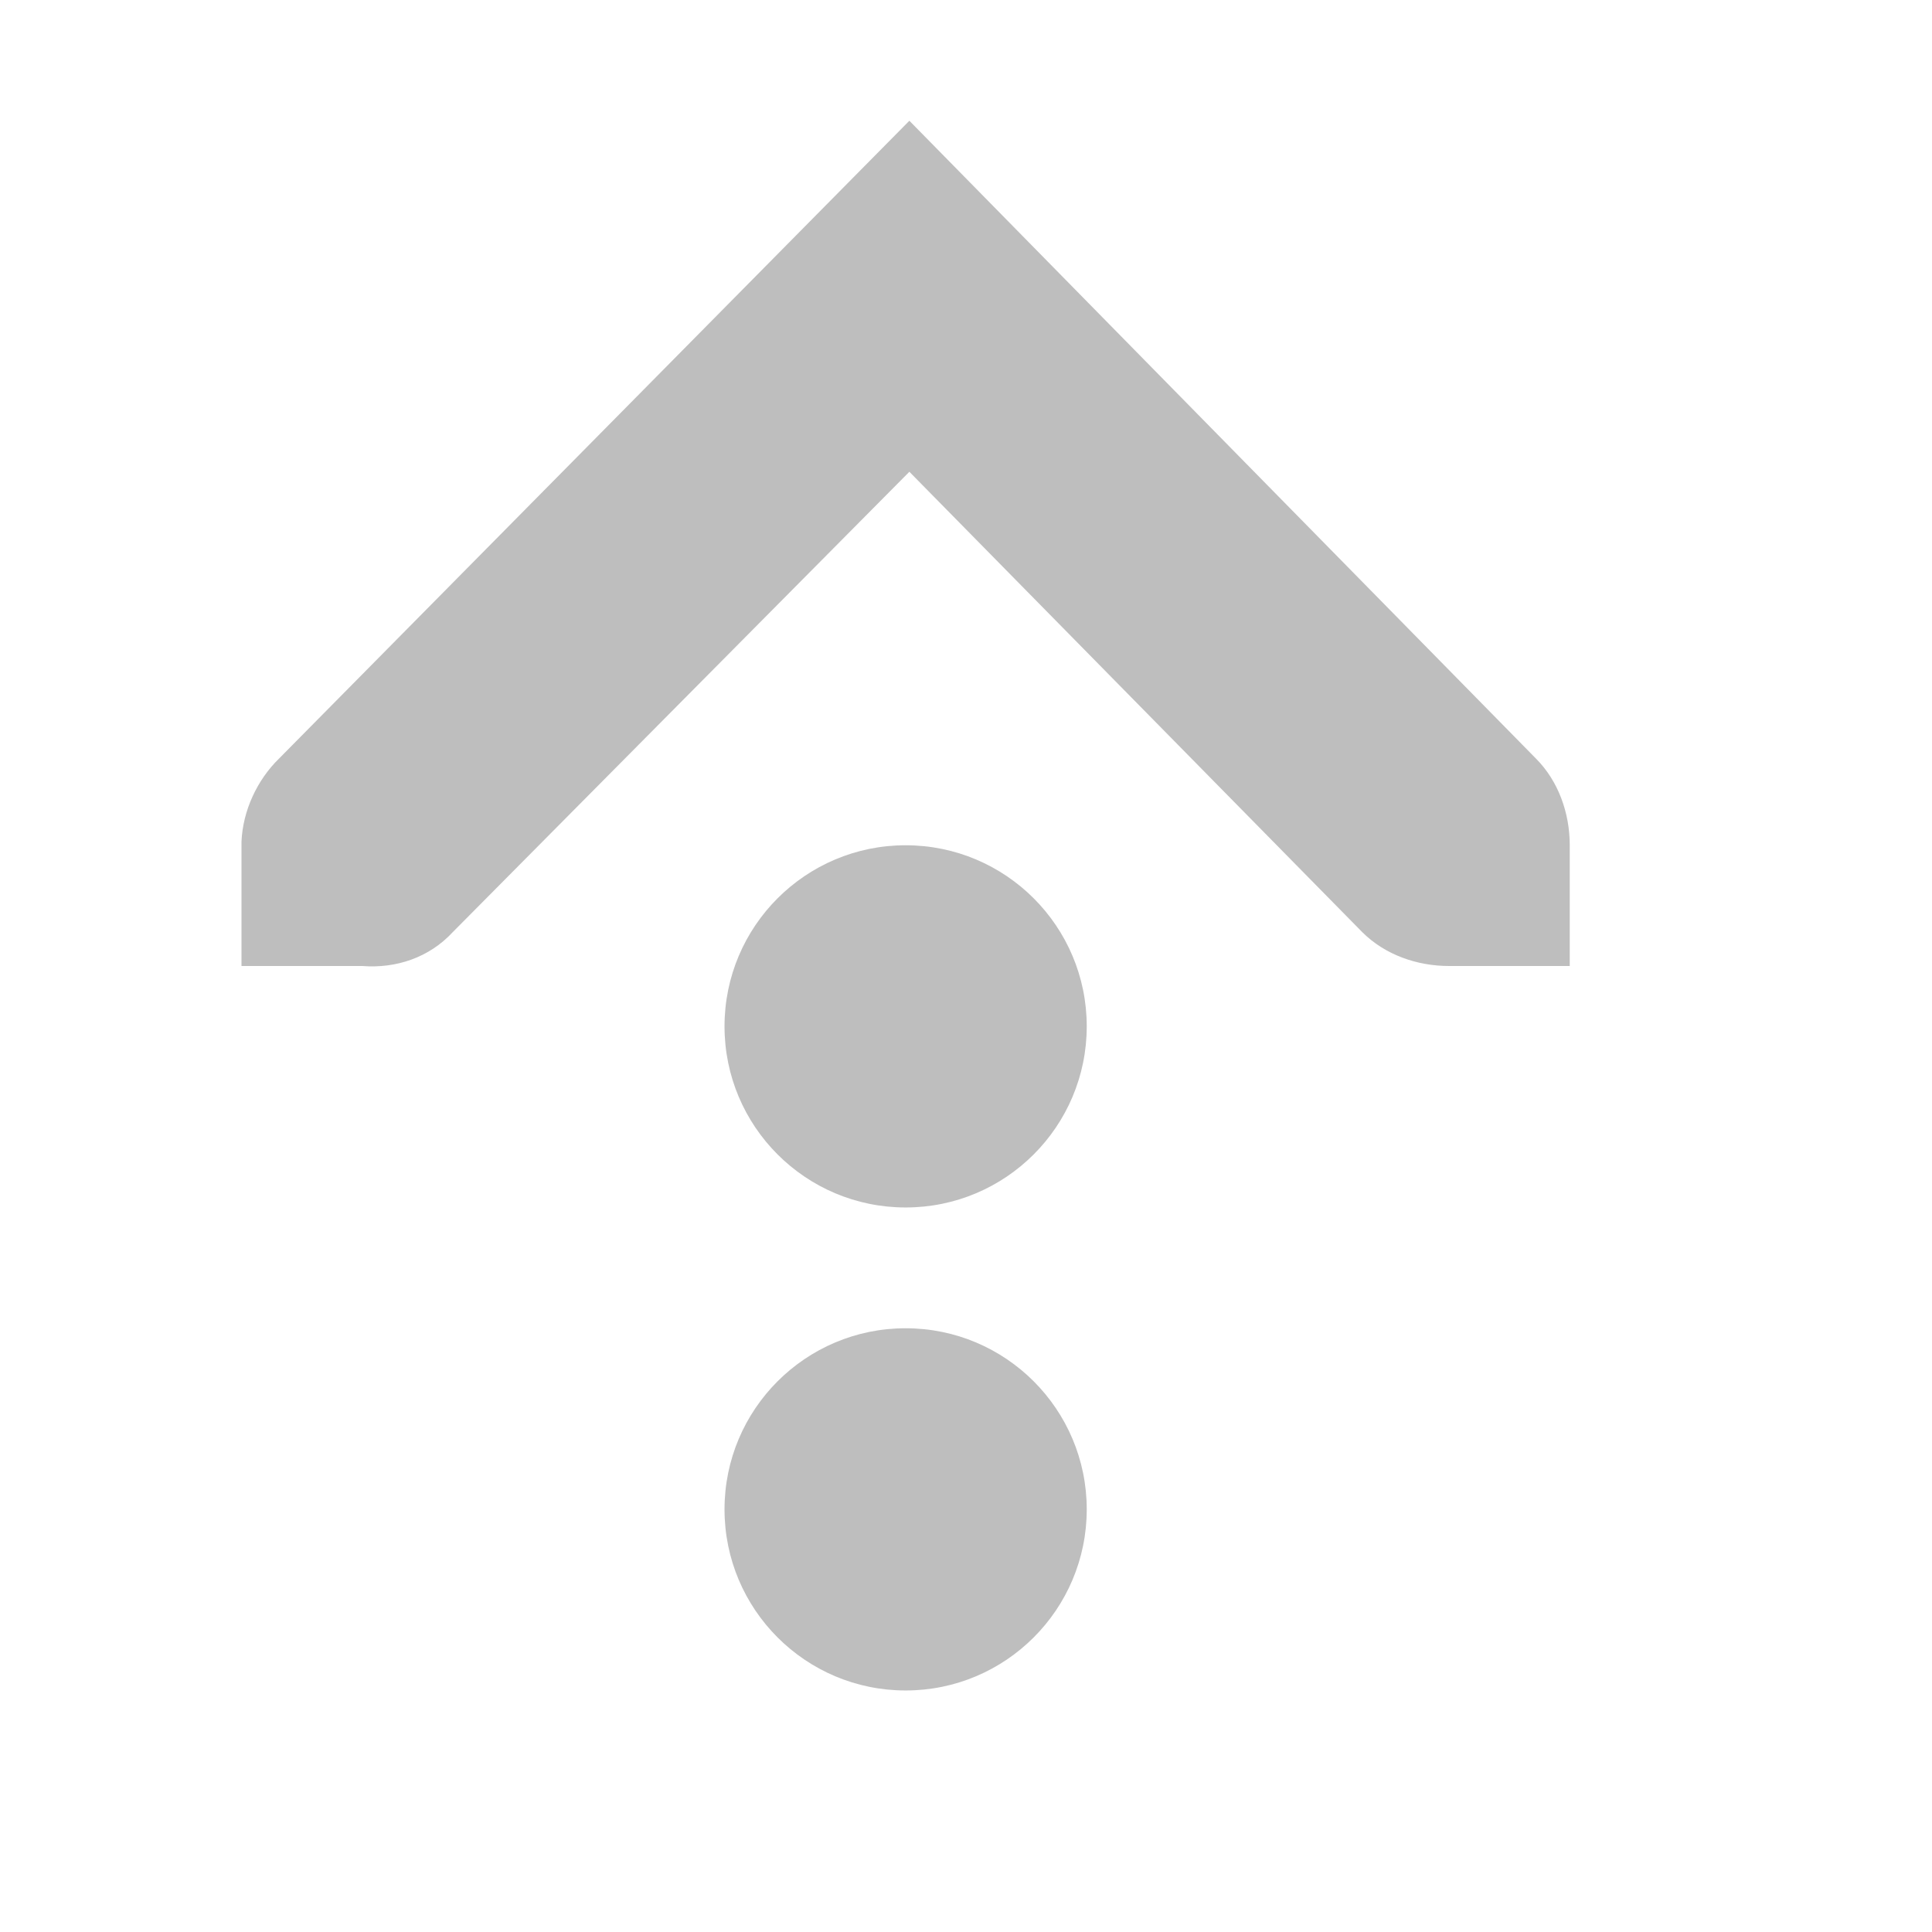
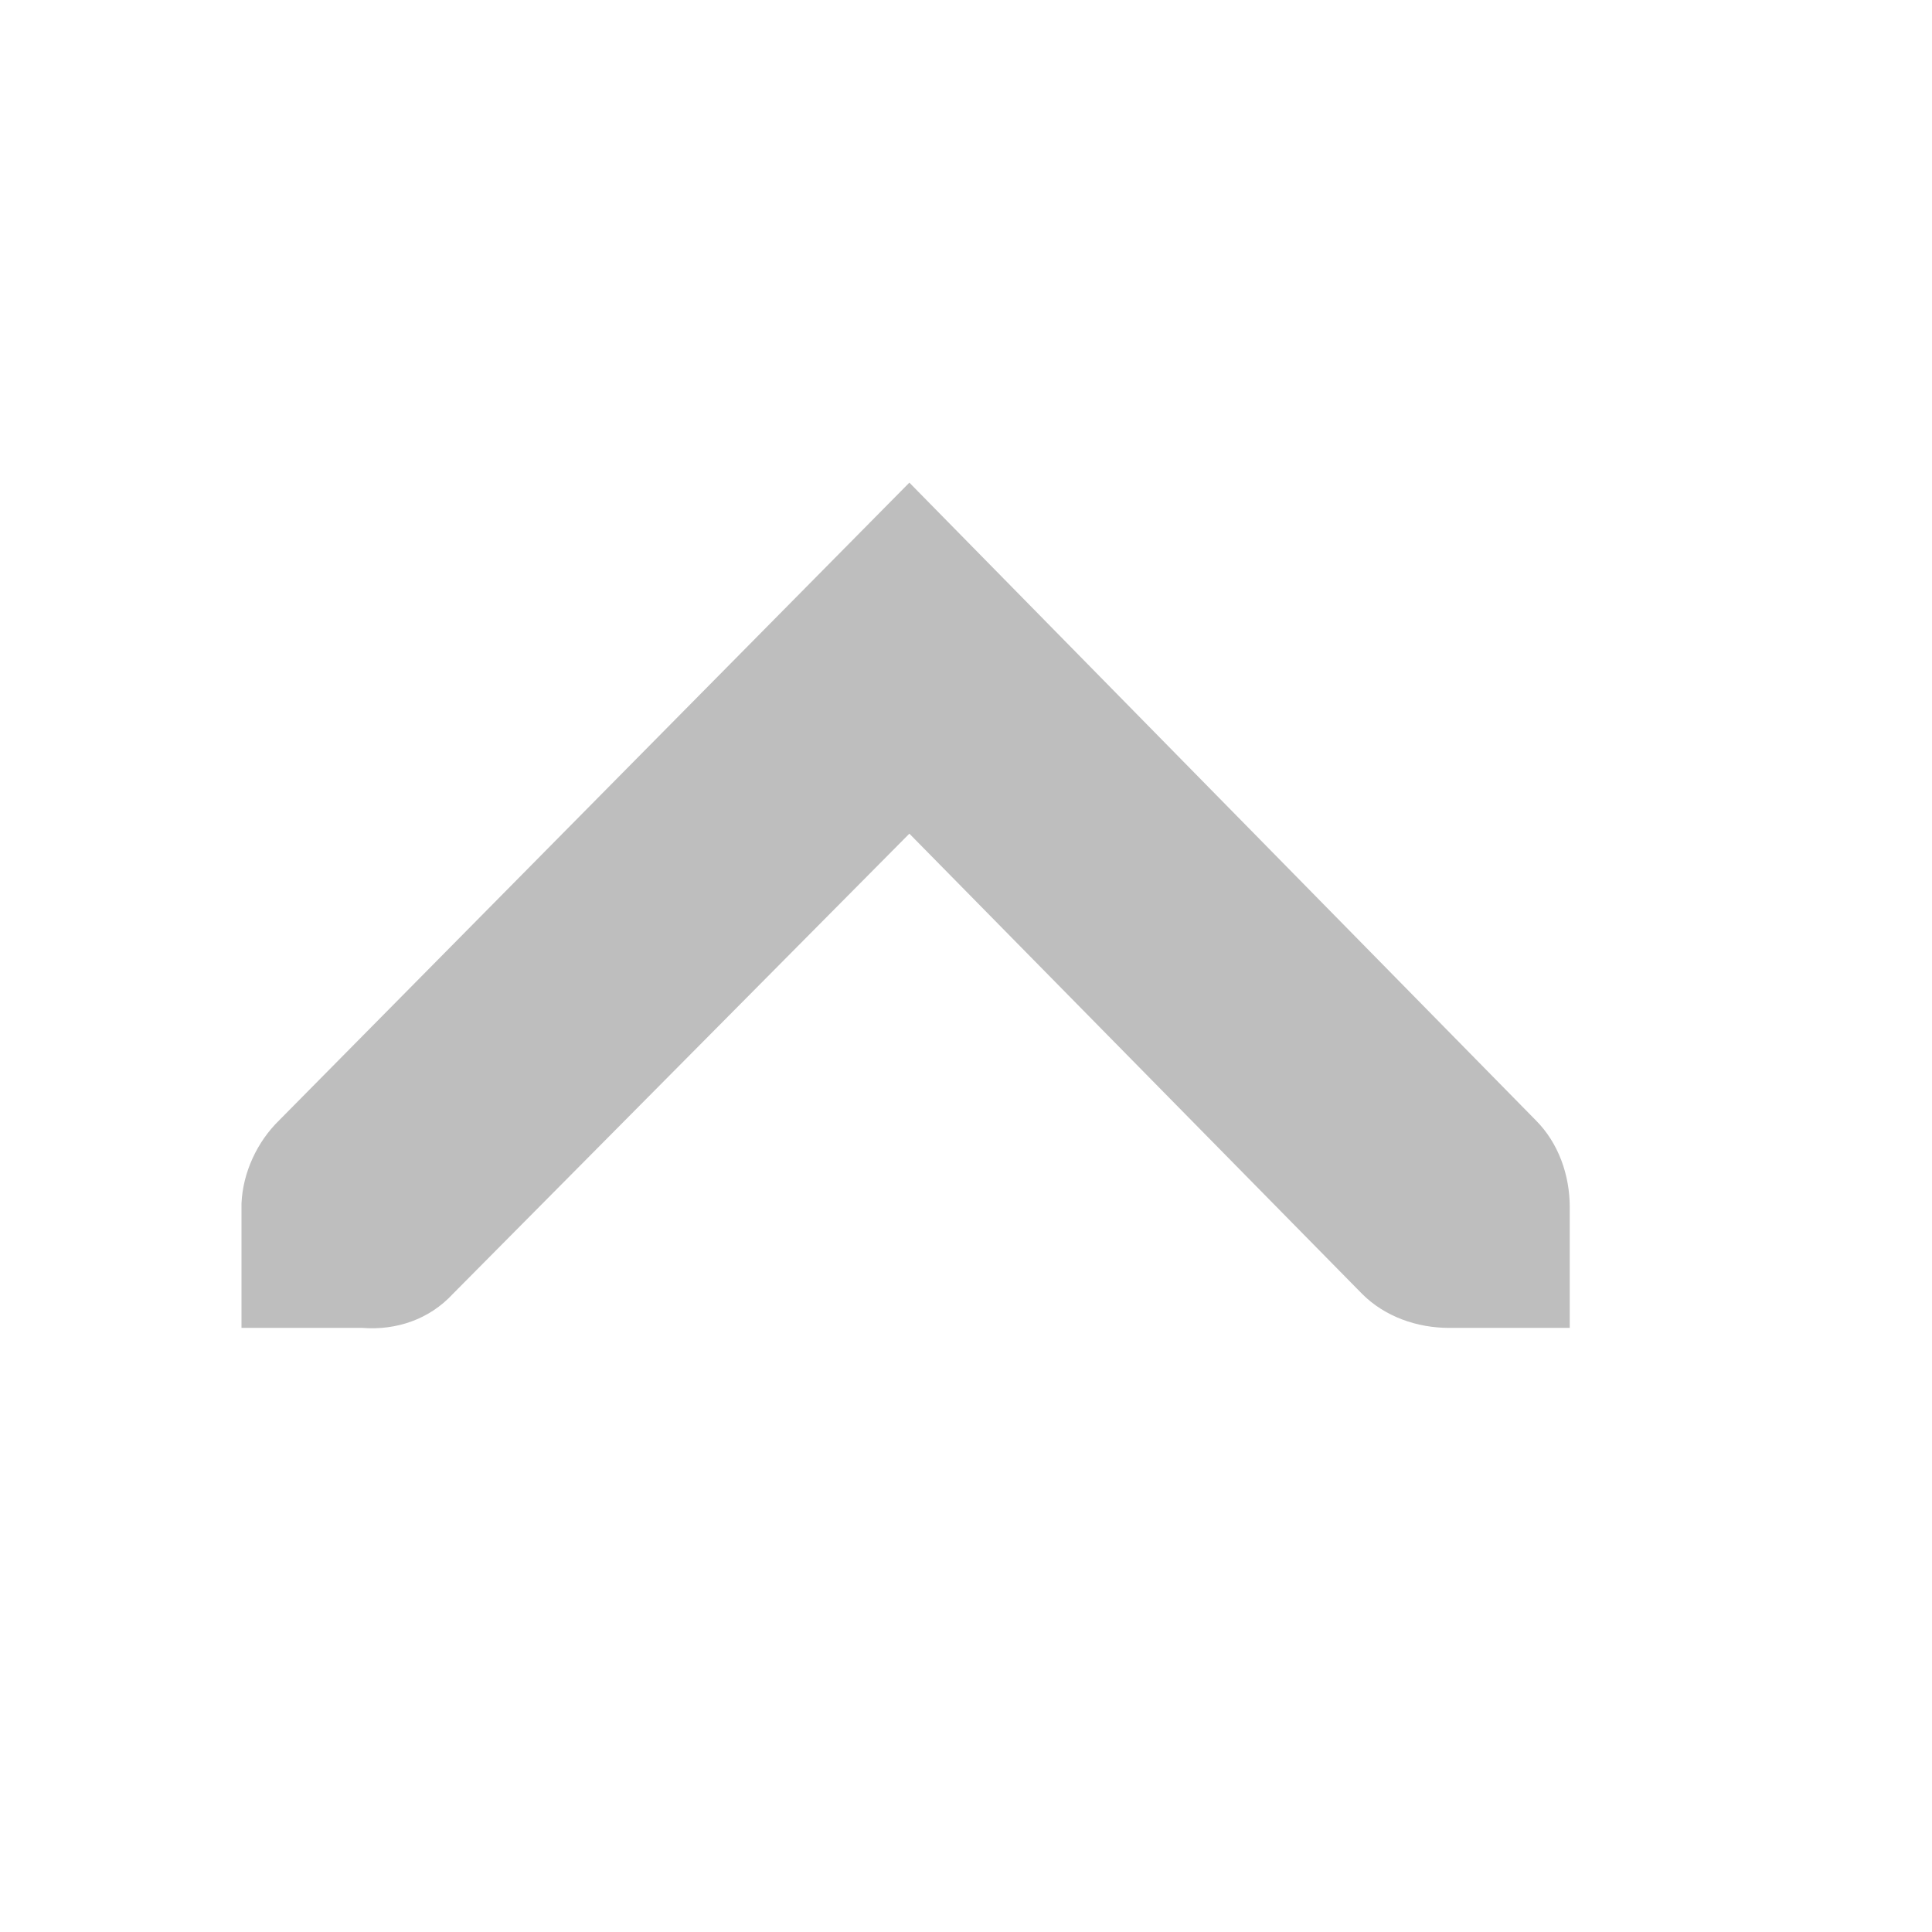
<svg xmlns="http://www.w3.org/2000/svg" id="svg7384" version="1.1" height="16" width="16">
  <defs id="defs7386" />
-   <g transform="translate(-200,-518)" id="layer9" style="display:inline" />
-   <g transform="translate(-200,-518)" id="layer10" />
-   <g transform="translate(-200,-518)" id="layer11" />
-   <g transform="translate(-200,-518)" id="layer12">
-     <path d="m 202,526 0,-1 c -1.2e-4,-0.01 -4.6e-4,-0.021 0,-0.031 0.011,-0.255 0.129,-0.51 0.312,-0.688 l 5.219,-5.281 5.188,5.281 C 212.907,524.469 213,524.735 213,525 l 0,1 -1,0 c -0.265,0 -0.531,-0.093 -0.719,-0.281 l -3.75,-3.812 -3.781,3.812 c -0.195,0.211 -0.469,0.303 -0.75,0.281 l -1,0 z" id="path10839-9-9-8-1" style="font-size:medium;font-style:normal;font-variant:normal;font-weight:normal;font-stretch:normal;text-indent:0;text-align:start;text-decoration:none;line-height:normal;letter-spacing:normal;word-spacing:normal;text-transform:none;direction:ltr;block-progression:tb;writing-mode:lr-tb;text-anchor:start;color:#bebebe;fill:#bebebe;fill-opacity:1;fill-rule:nonzero;stroke:none;stroke-width:1.781;marker:none;visibility:visible;display:inline;overflow:visible;enable-background:new;font-family:Andale Mono;-inkscape-font-specification:Andale Mono" />
-     <path transform="matrix(0,-1.246753,1.246753,0,-447.8831,634.2468)" d="m 87.625,525.672 a 1.203,1.203 0 1 1 -2.406,0 1.203,1.203 0 1 1 2.406,0 z" id="path3490-2-9" style="color:#bebebe;fill:#bebebe;fill-opacity:1;fill-rule:nonzero;stroke:none;stroke-width:2;marker:none;visibility:visible;display:inline;overflow:visible;enable-background:accumulate" />
-     <path transform="matrix(0,-1.246753,1.246753,0,-447.8831,638.2468)" d="m 87.625,525.672 a 1.203,1.203 0 1 1 -2.406,0 1.203,1.203 0 1 1 2.406,0 z" id="path3490-3-0-4" style="color:#bebebe;fill:#bebebe;fill-opacity:1;fill-rule:nonzero;stroke:none;stroke-width:2;marker:none;visibility:visible;display:inline;overflow:visible;enable-background:accumulate" />
+   <g transform="translate(-200,-626)" id="layer9" style="display:inline" />
+   <g transform="translate(-200,-626)" id="layer10" />
+   <g transform="translate(-200,-626)" id="layer11" />
+   <g transform="translate(-200,-626)" id="layer12">
+     <path d="m 202,636.997 0,-1 c -1.2e-4,-0.01 -4.6e-4,-0.021 0,-0.031 0.011,-0.255 0.129,-0.51 0.312,-0.688 l 5.219,-5.281 5.188,5.281 c 0.188,0.188 0.281,0.454 0.281,0.719 l 0,1 -1,0 c -0.265,0 -0.531,-0.093 -0.719,-0.281 l -3.75,-3.812 -3.781,3.812 c -0.195,0.211 -0.469,0.303 -0.75,0.281 l -1,0 z" id="path10839-9-9-8-1" style="font-size:medium;font-style:normal;font-variant:normal;font-weight:normal;font-stretch:normal;text-indent:0;text-align:start;text-decoration:none;line-height:normal;letter-spacing:normal;word-spacing:normal;text-transform:none;direction:ltr;block-progression:tb;writing-mode:lr-tb;text-anchor:start;color:#bebebe;fill:#bebebe;fill-opacity:1;fill-rule:nonzero;stroke:none;stroke-width:1.781;marker:none;visibility:visible;display:inline;overflow:visible;enable-background:new;font-family:Andale Mono;-inkscape-font-specification:Andale Mono" />
  </g>
-   <g transform="translate(-200,-518)" id="layer13" />
-   <g transform="translate(-200,-518)" id="layer14" />
-   <g transform="translate(-200,-518)" id="layer15" />
+   <g transform="translate(-200,-626)" id="layer13" />
+   <g transform="translate(-200,-626)" id="layer14" />
+   <g transform="translate(-200,-626)" id="layer15" style="display:inline" />
+   <g transform="translate(-200,-626)" id="g4953" style="display:inline" />
</svg>
